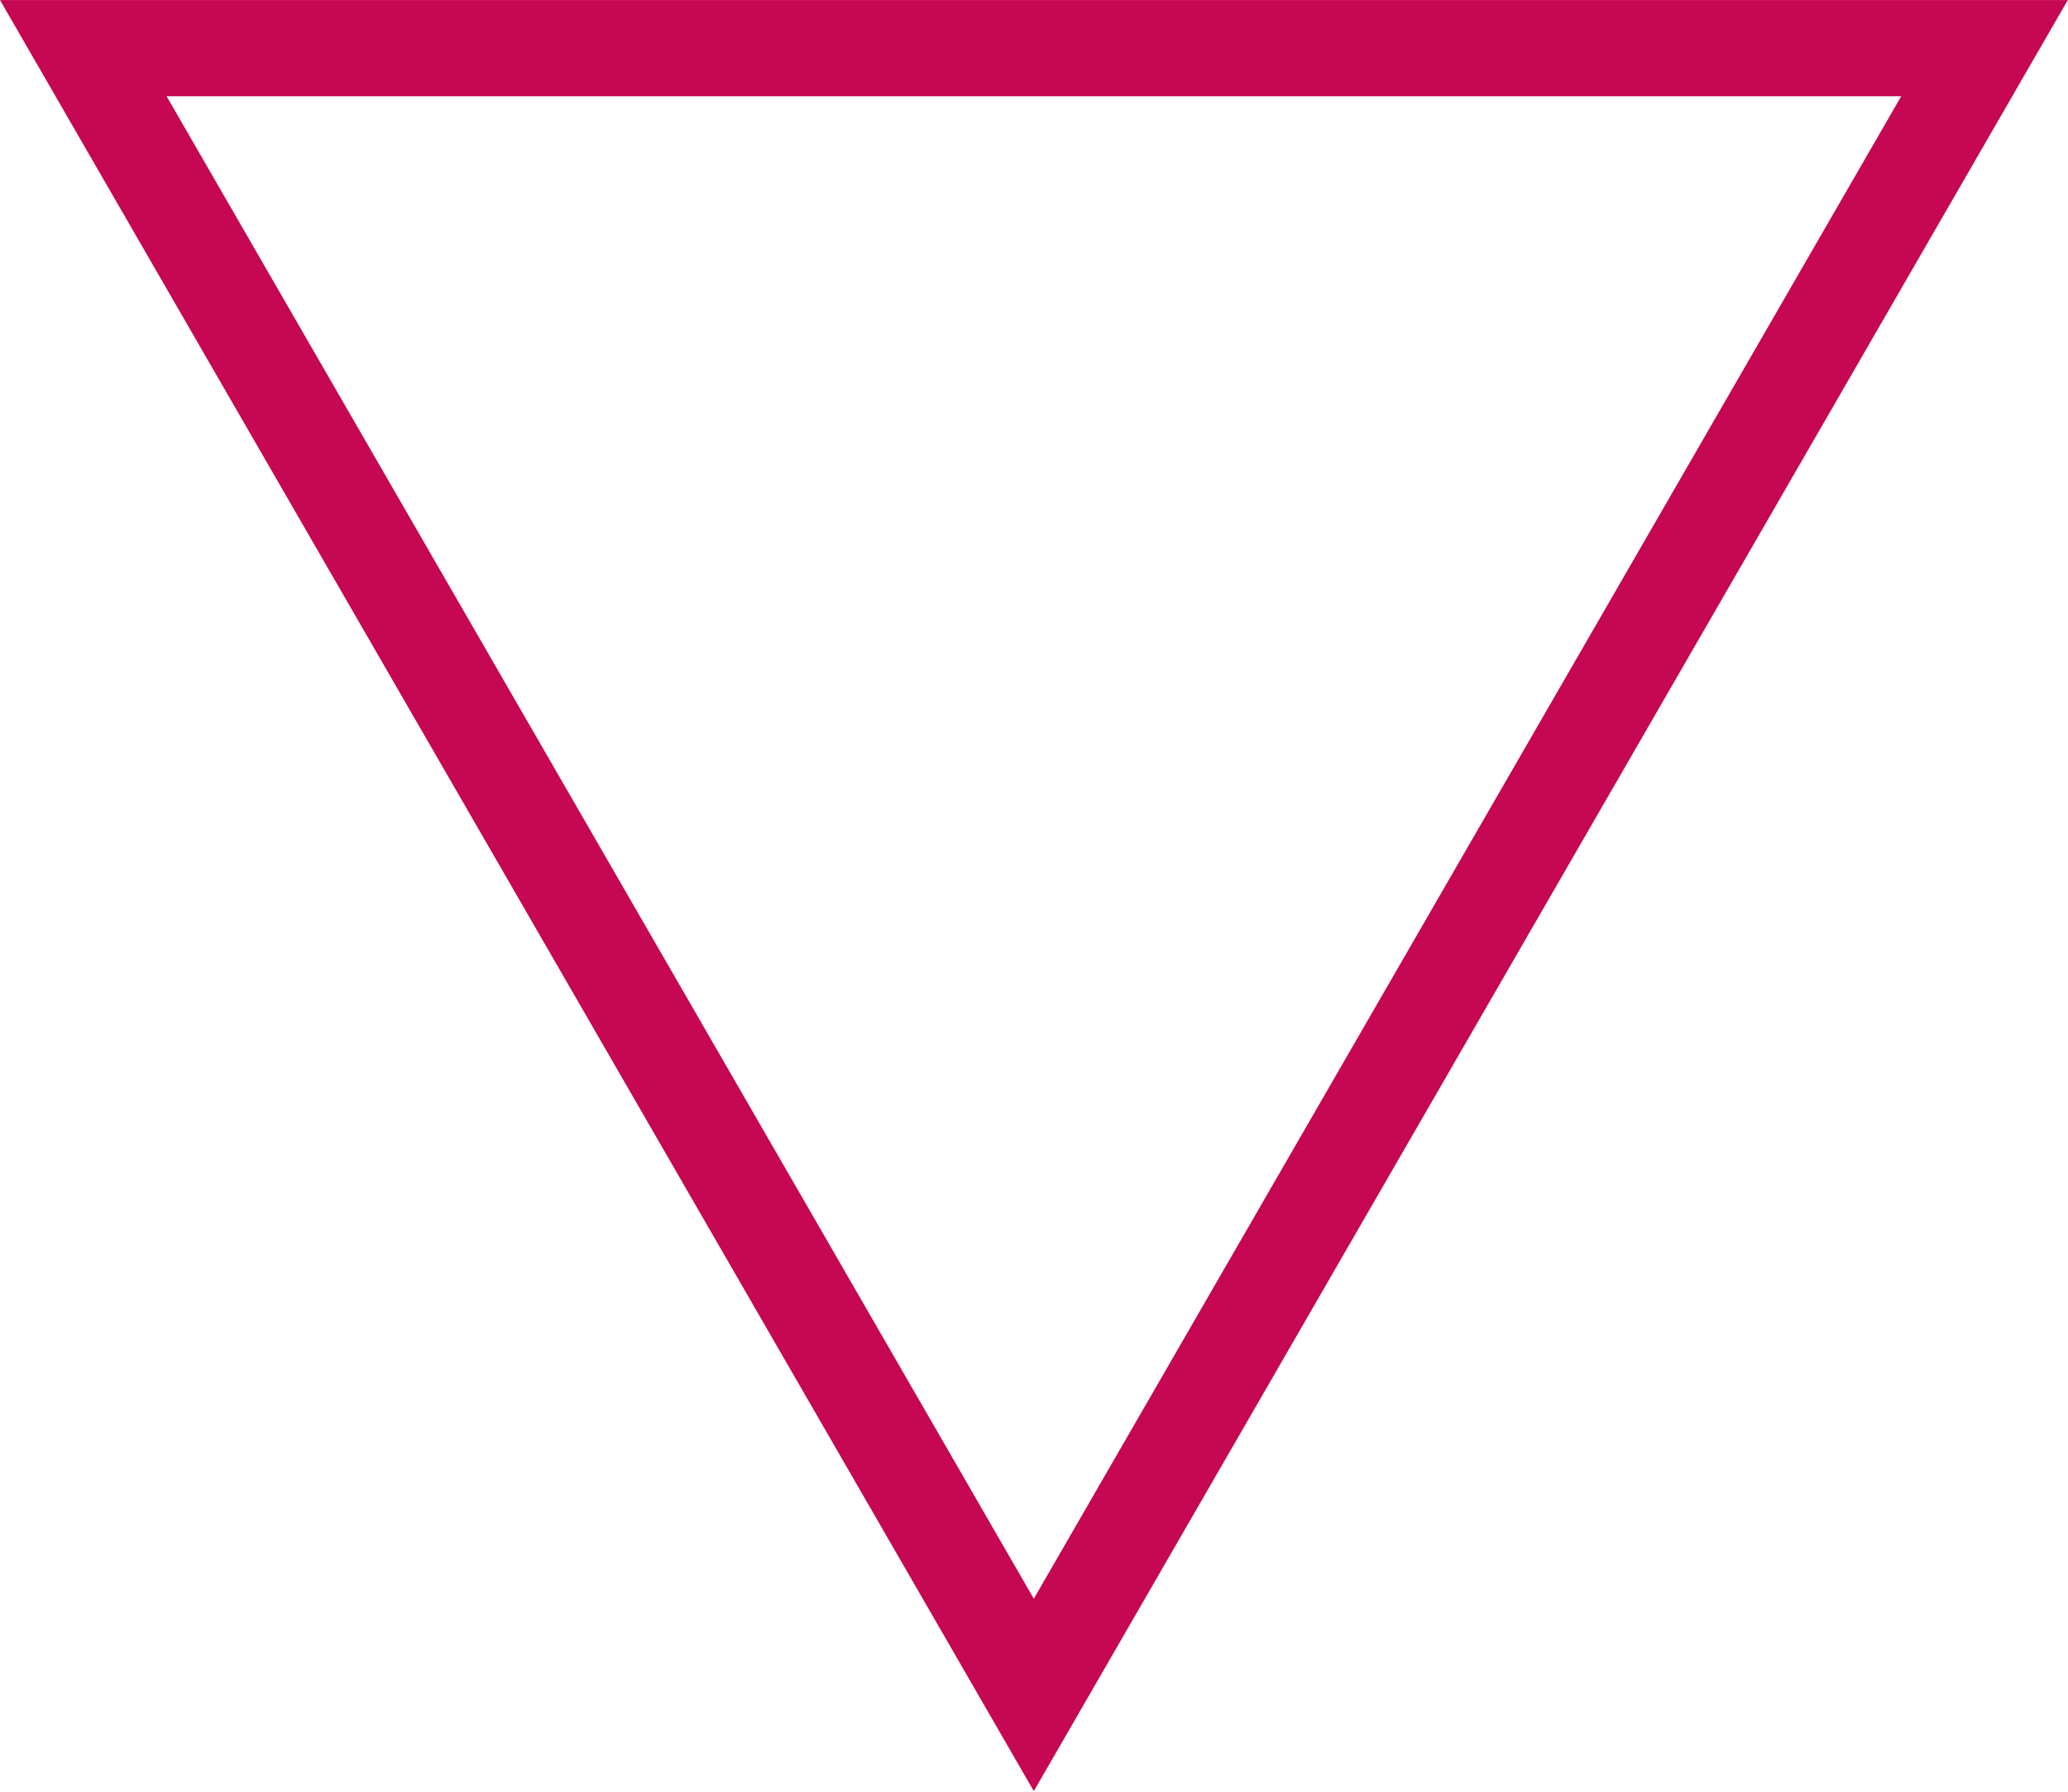
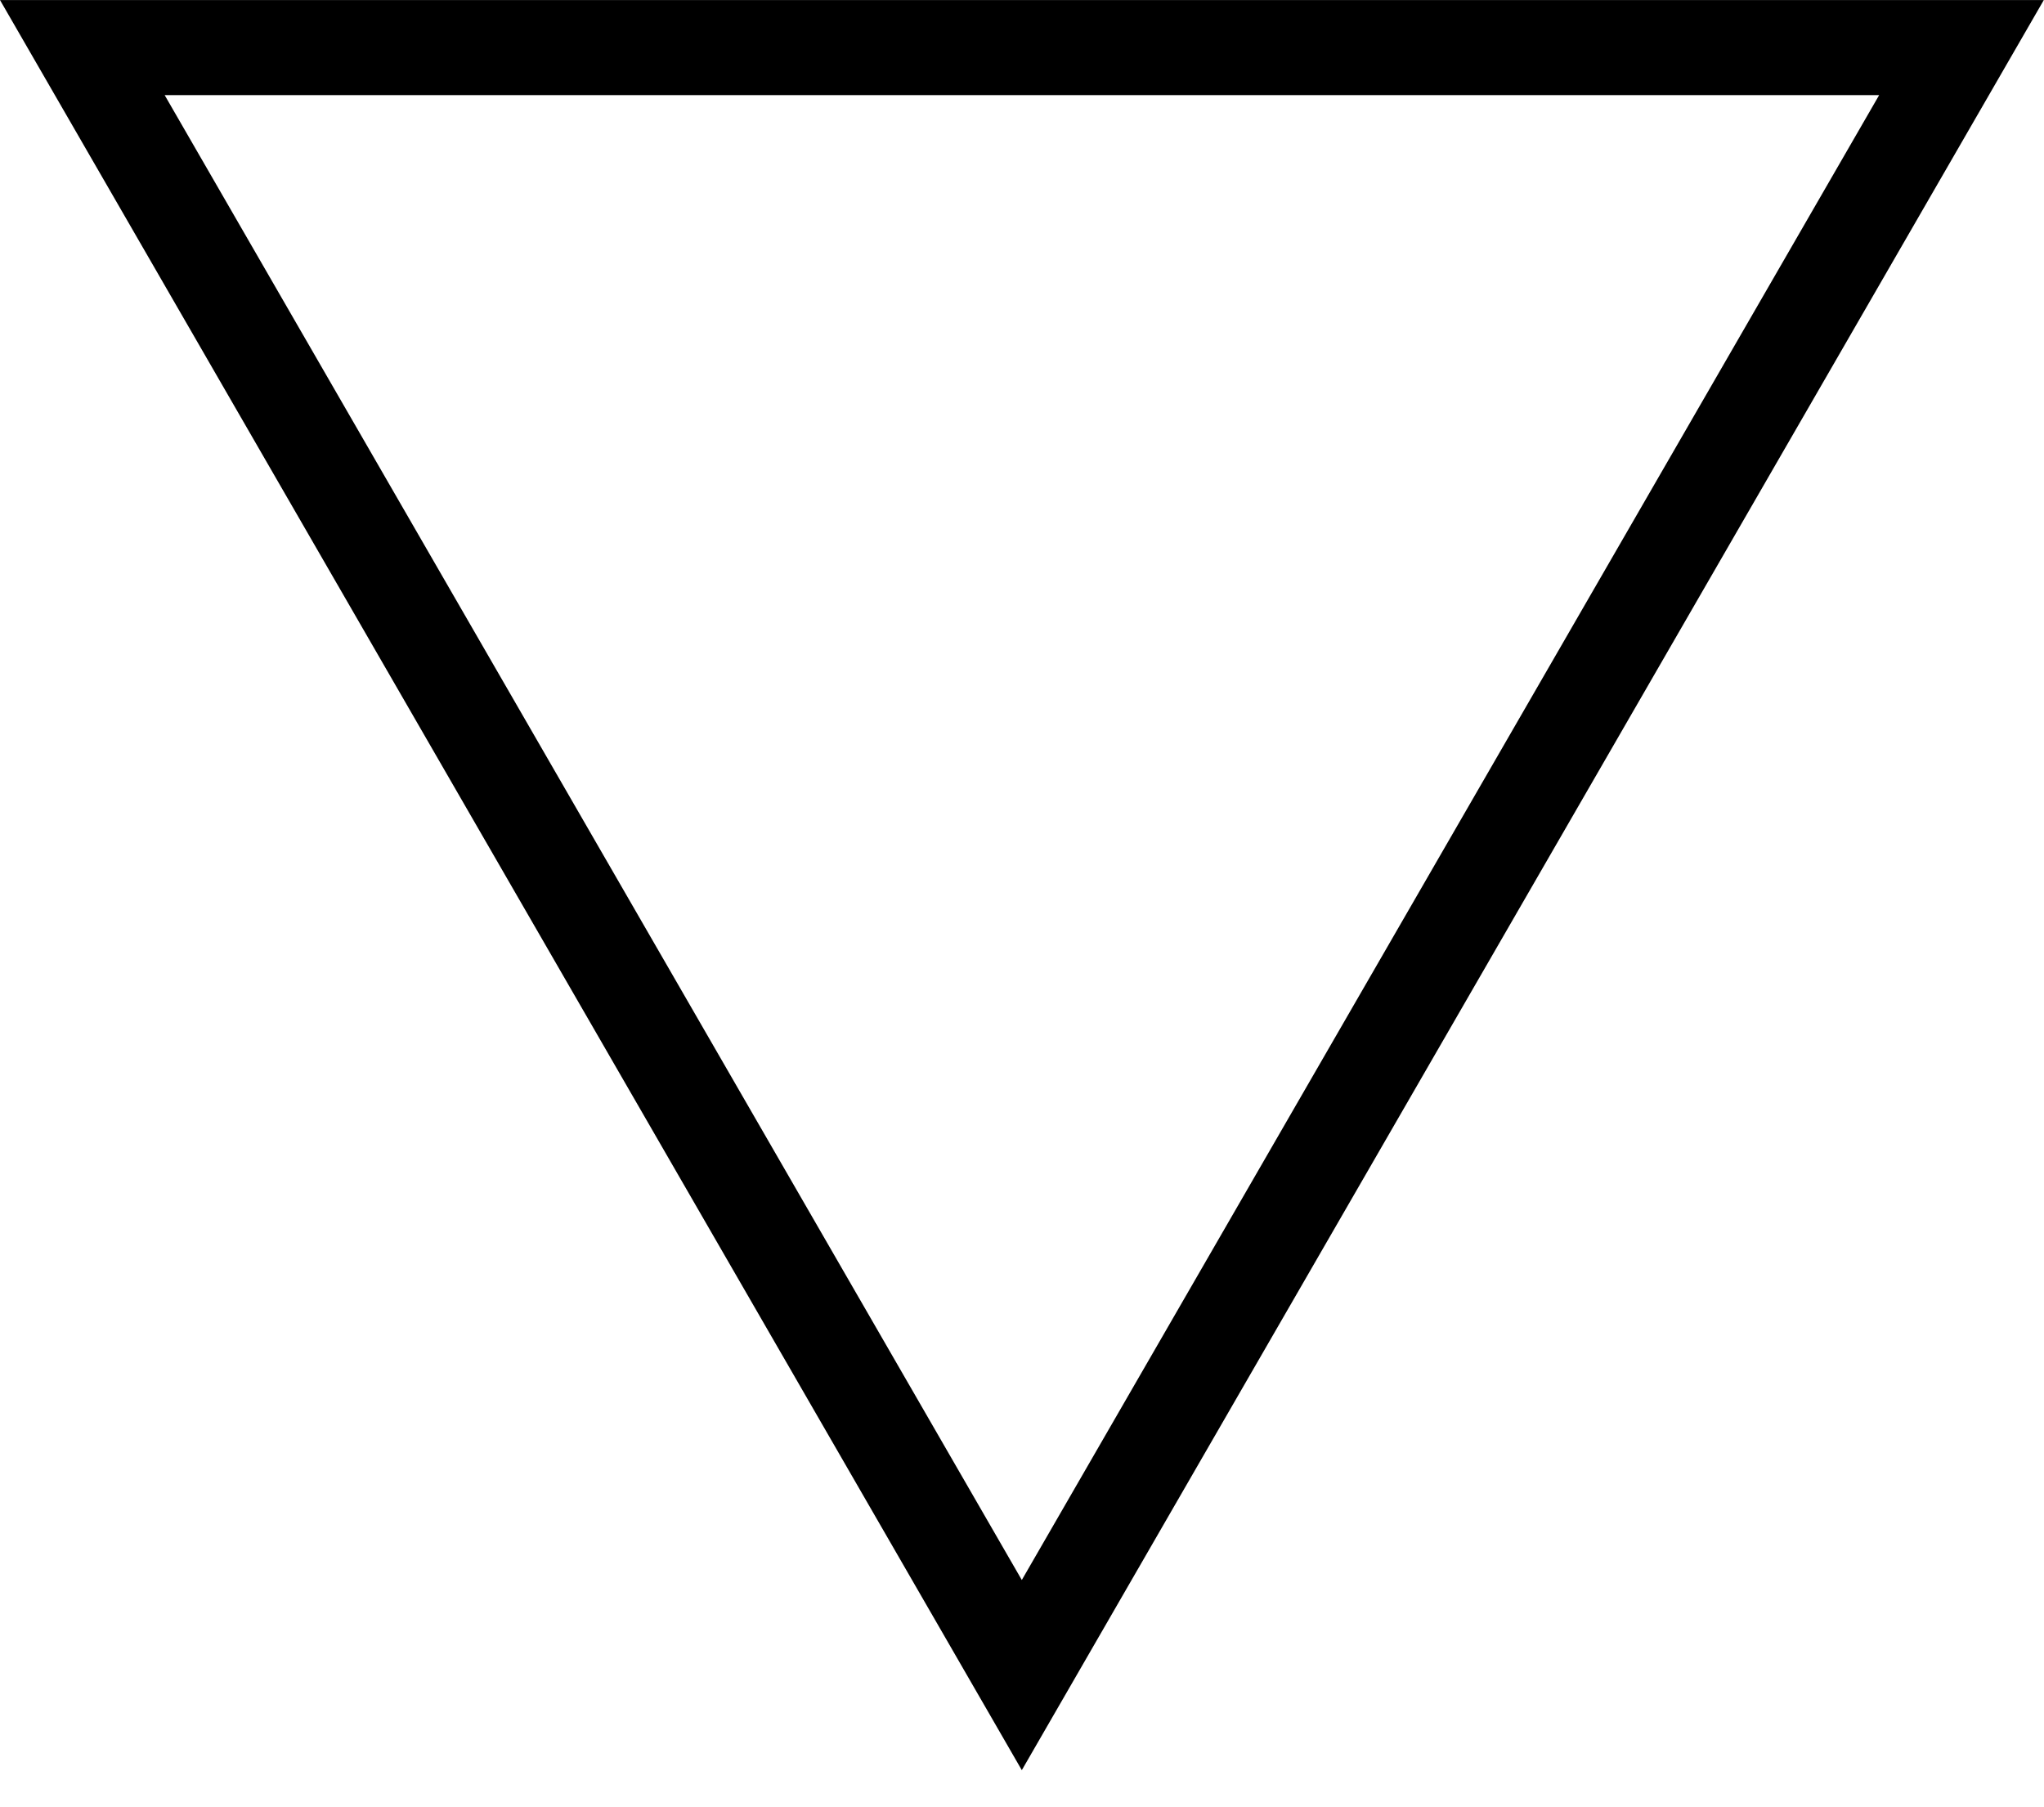
- <svg xmlns="http://www.w3.org/2000/svg" version="1.1" xml:space="preserve" style="fill-rule:evenodd;clip-rule:evenodd;stroke-linejoin:round;stroke-miterlimit:2;" viewBox="82.83 77.38 43 37.24">
-   <g transform="matrix(2,0,0,2,-82.83,-77.381)">
-     <path d="M93.578,93.999L84.562,78.381L102.596,78.381L93.578,93.999ZM82.83,77.381L93.578,95.999L104.328,77.381L82.83,77.381Z" style="fill:rgb(198,7,83);fill-rule:nonzero;" />
+ <svg xmlns="http://www.w3.org/2000/svg" width="100%" height="100%" viewBox="0 0 43 38" version="1.1" xml:space="preserve" style="fill-rule:evenodd;clip-rule:evenodd;stroke-linejoin:round;stroke-miterlimit:2;">
+   <g transform="matrix(2,0,0,2,-165.66,-154.761)">
+     <path d="M93.578,93.999L84.562,78.381L102.596,78.381L93.578,93.999ZM82.83,77.381L93.578,95.999L104.328,77.381L82.83,77.381Z" style="fill-rule:nonzero;" />
  </g>
</svg>
